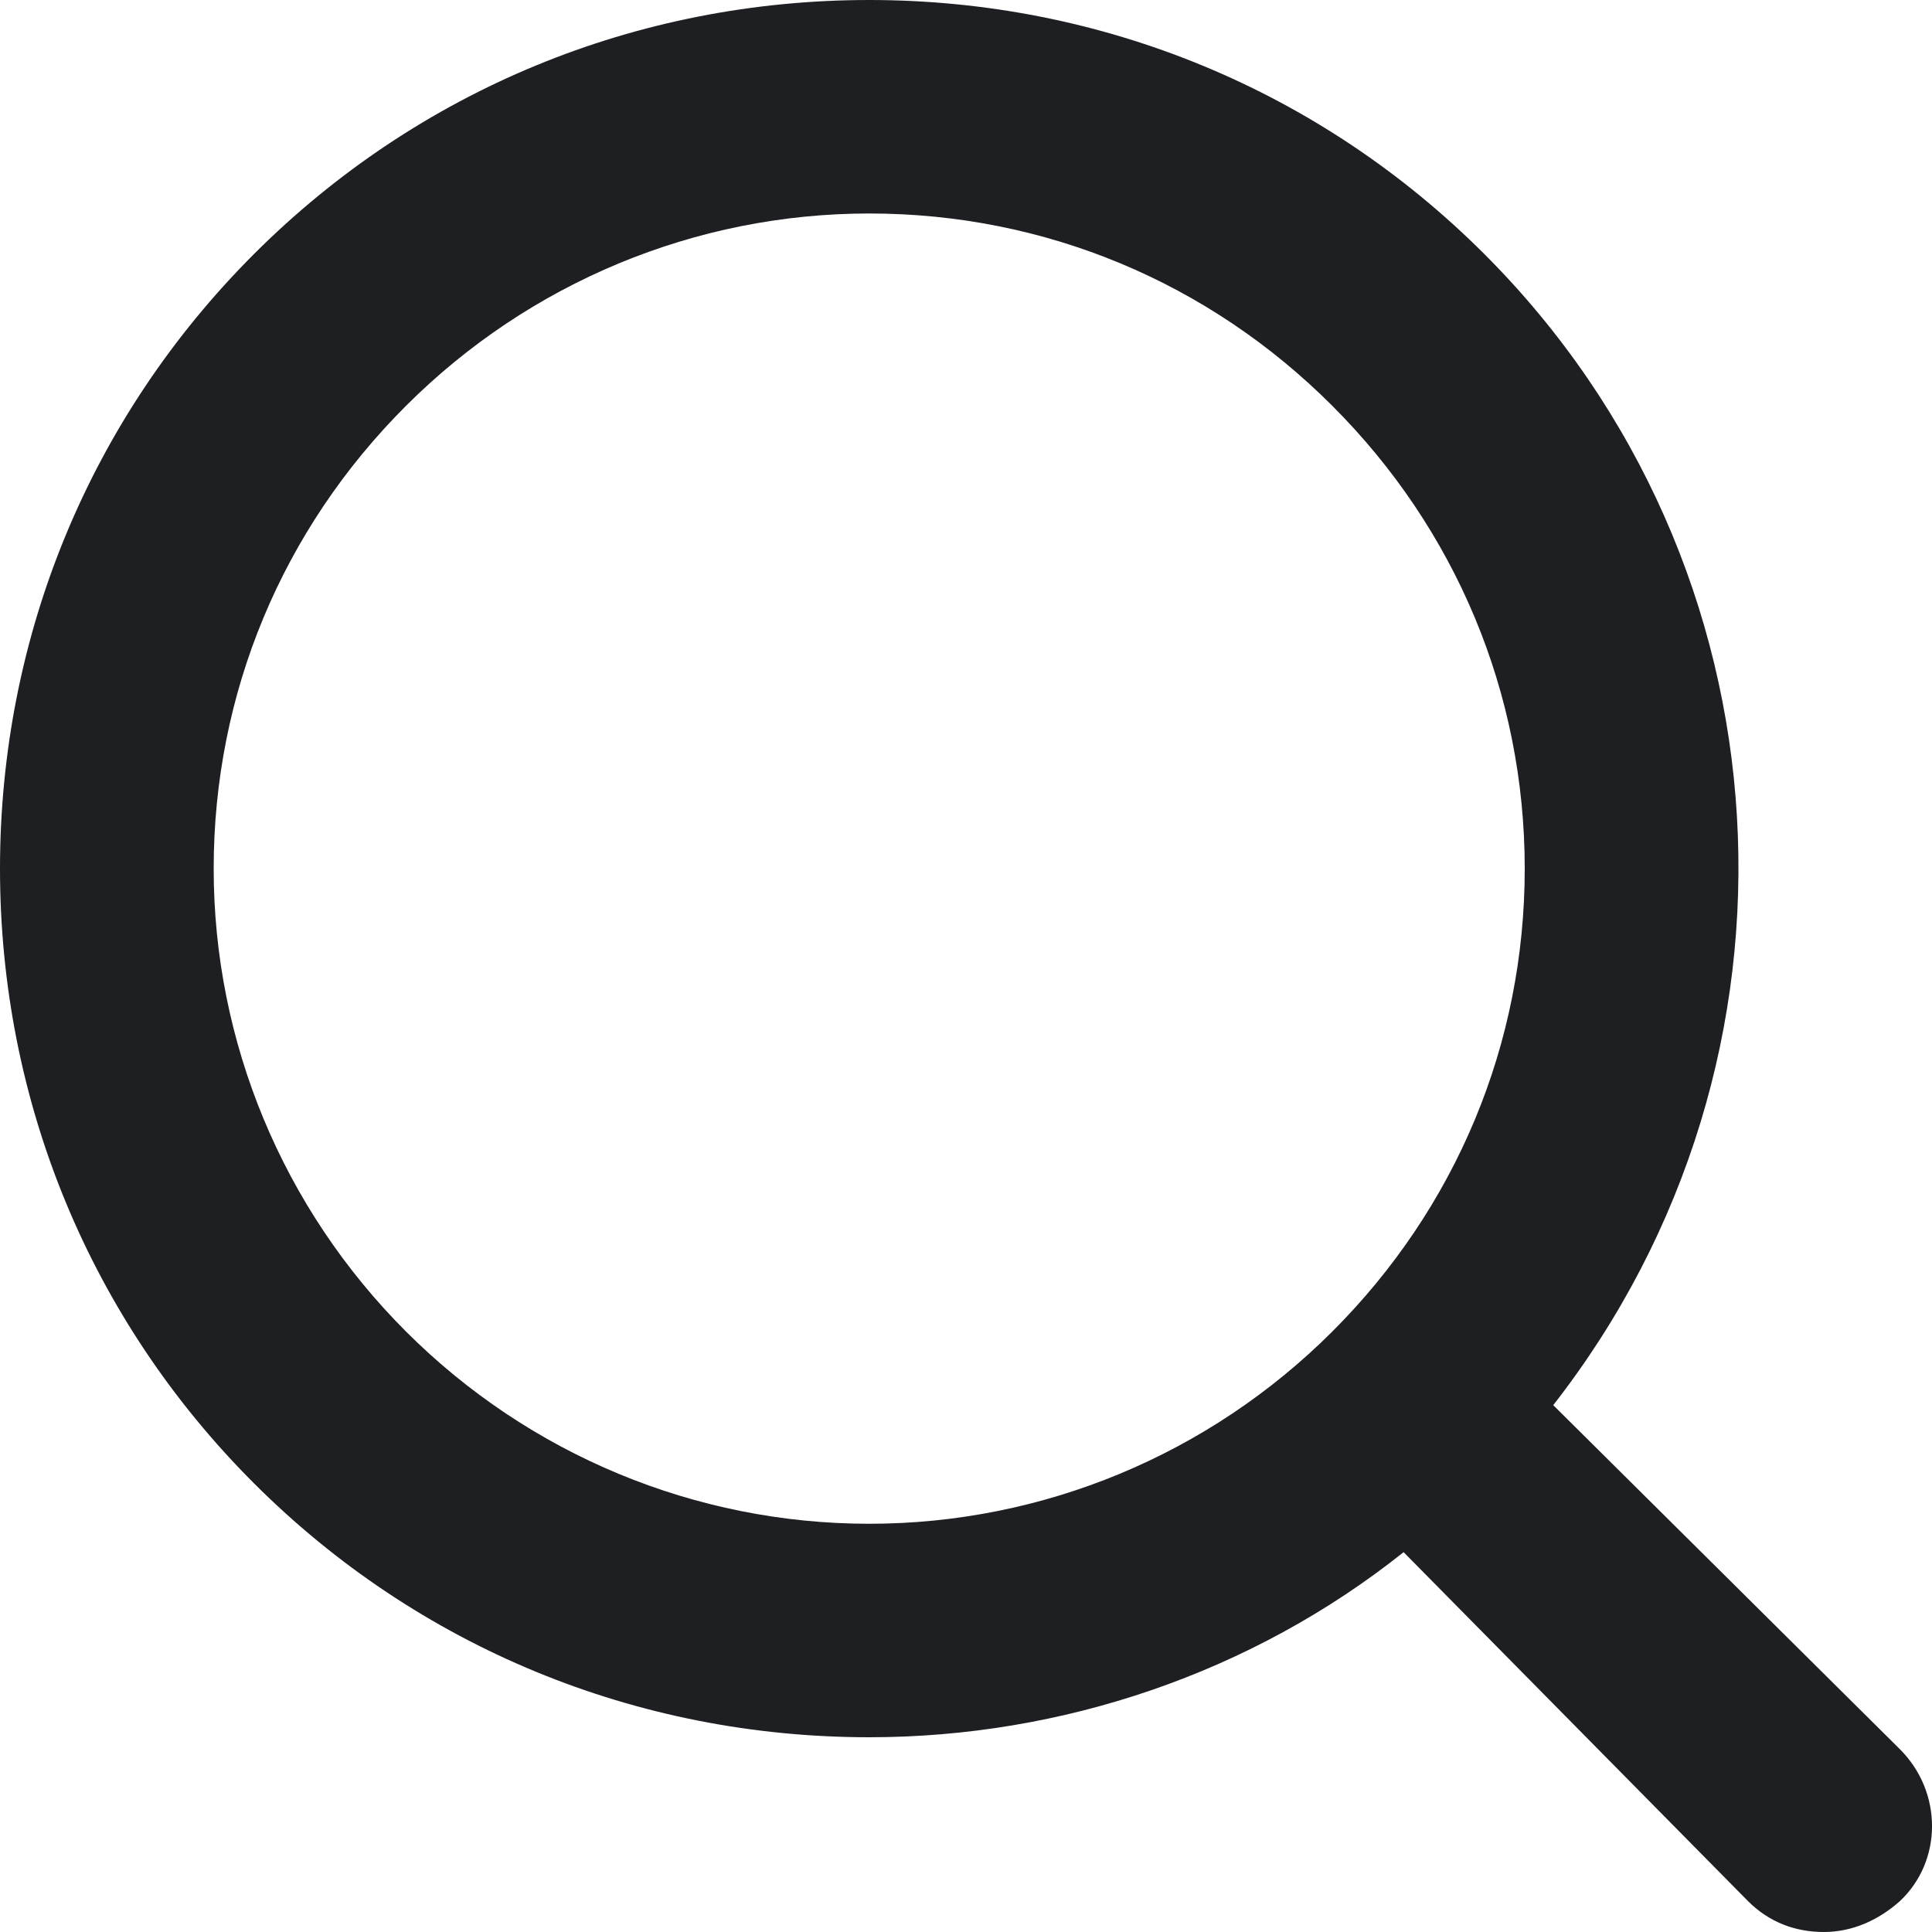
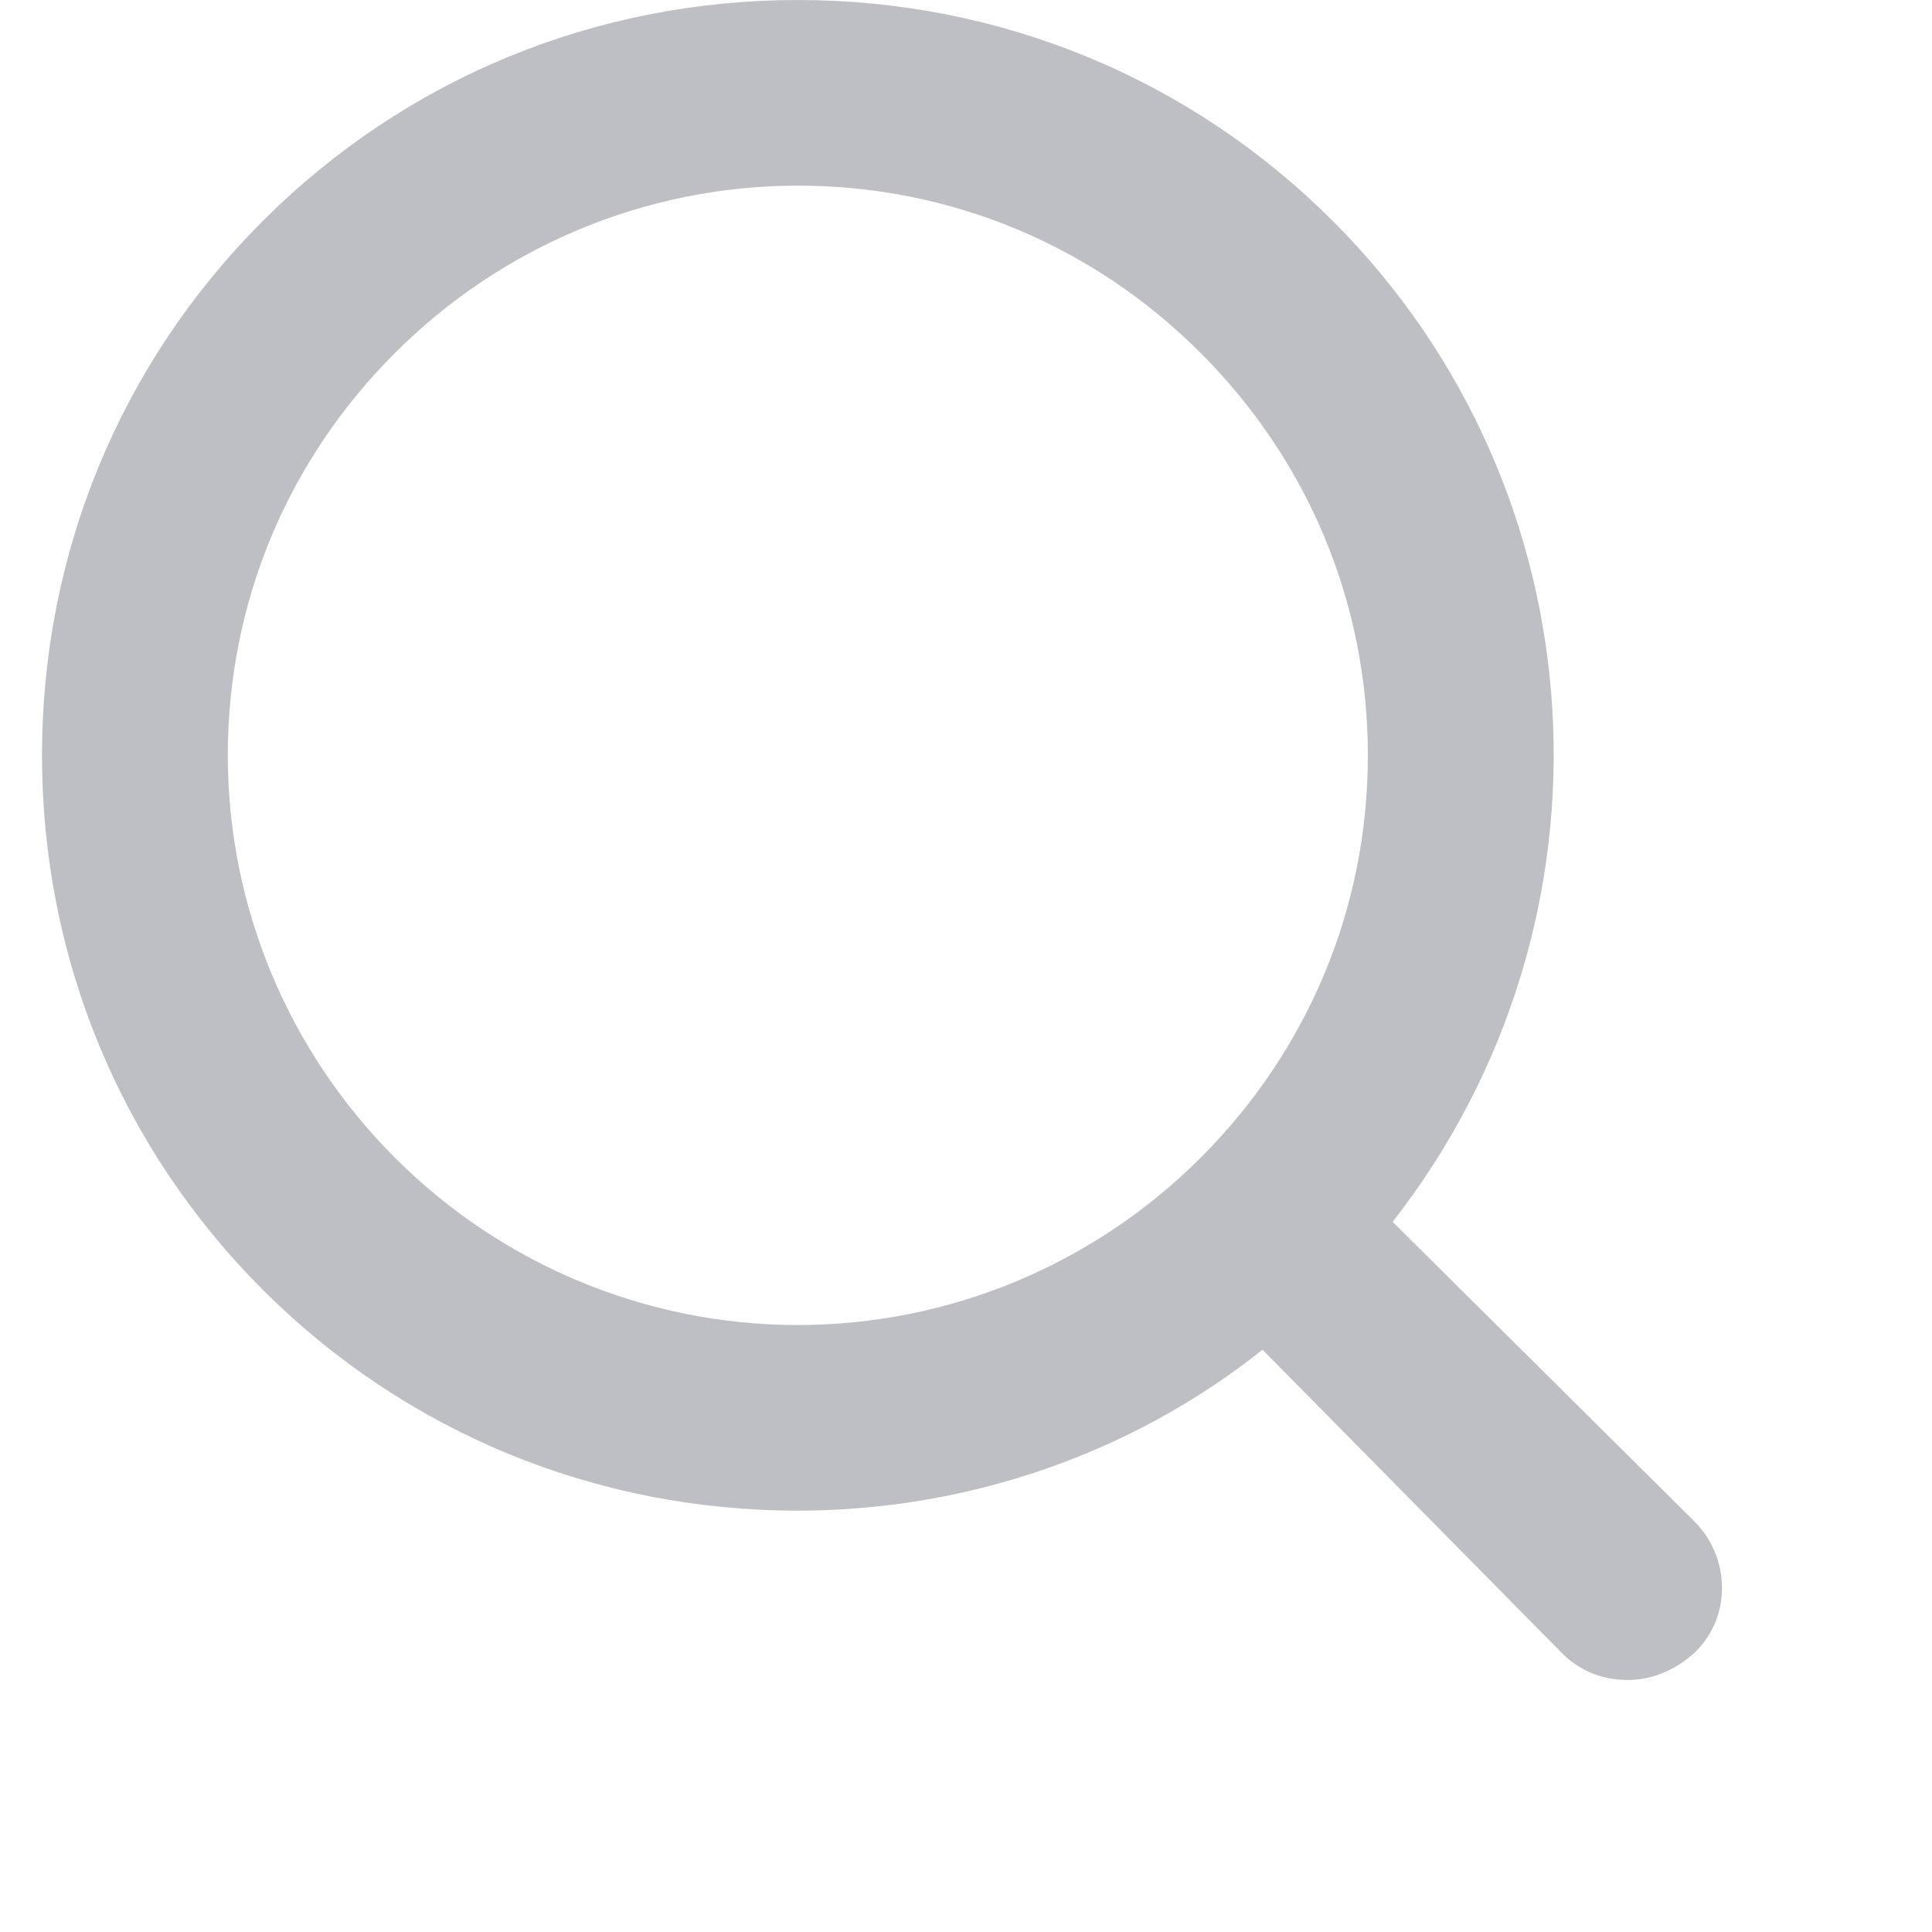
- <svg xmlns="http://www.w3.org/2000/svg" width="20" height="20" viewBox="0 0 20 20" fill="none">
-   <path d="M19.668 18.108L16.079 14.546C18.881 10.958 18.586 5.848 15.365 2.629C13.669 0.934 11.406 0 8.998 0C6.588 0 4.326 0.934 2.63 2.629C0.934 4.324 0 6.585 0 8.992C0 11.4 0.934 13.661 2.63 15.356C4.327 17.051 6.589 17.984 8.998 17.984C10.99 17.984 12.957 17.321 14.53 16.068L18.095 19.68C18.316 19.901 18.587 20 18.881 20C19.176 20 19.447 19.877 19.668 19.68C20.111 19.263 20.111 18.551 19.668 18.108L19.668 18.108ZM15.784 8.992C15.784 10.81 15.071 12.506 13.792 13.784C12.514 15.061 10.793 15.774 8.998 15.774C7.203 15.774 5.482 15.062 4.203 13.784C2.925 12.506 2.212 10.786 2.212 8.992C2.212 7.174 2.924 5.478 4.203 4.201C5.482 2.923 7.203 2.21 8.998 2.21C10.817 2.21 12.514 2.922 13.792 4.201C15.07 5.479 15.784 7.174 15.784 8.992Z" fill="#1D1F22" />
+ <svg xmlns="http://www.w3.org/2000/svg" width="20" height="20" viewBox="0 0 22 23" fill="none">
+   <path d="M19.668 18.108L16.079 14.546C18.881 10.958 18.586 5.848 15.365 2.629C13.669 0.934 11.406 0 8.998 0C6.588 0 4.326 0.934 2.63 2.629C0.934 4.324 0 6.585 0 8.992C0 11.4 0.934 13.661 2.63 15.356C4.327 17.051 6.589 17.984 8.998 17.984C10.99 17.984 12.957 17.321 14.53 16.068L18.095 19.68C18.316 19.901 18.587 20 18.881 20C19.176 20 19.447 19.877 19.668 19.68C20.111 19.263 20.111 18.551 19.668 18.108L19.668 18.108ZM15.784 8.992C15.784 10.81 15.071 12.506 13.792 13.784C12.514 15.061 10.793 15.774 8.998 15.774C7.203 15.774 5.482 15.062 4.203 13.784C2.925 12.506 2.212 10.786 2.212 8.992C2.212 7.174 2.924 5.478 4.203 4.201C5.482 2.923 7.203 2.21 8.998 2.21C10.817 2.21 12.514 2.922 13.792 4.201C15.07 5.479 15.784 7.174 15.784 8.992Z" fill="#bebfc4" />
</svg>
